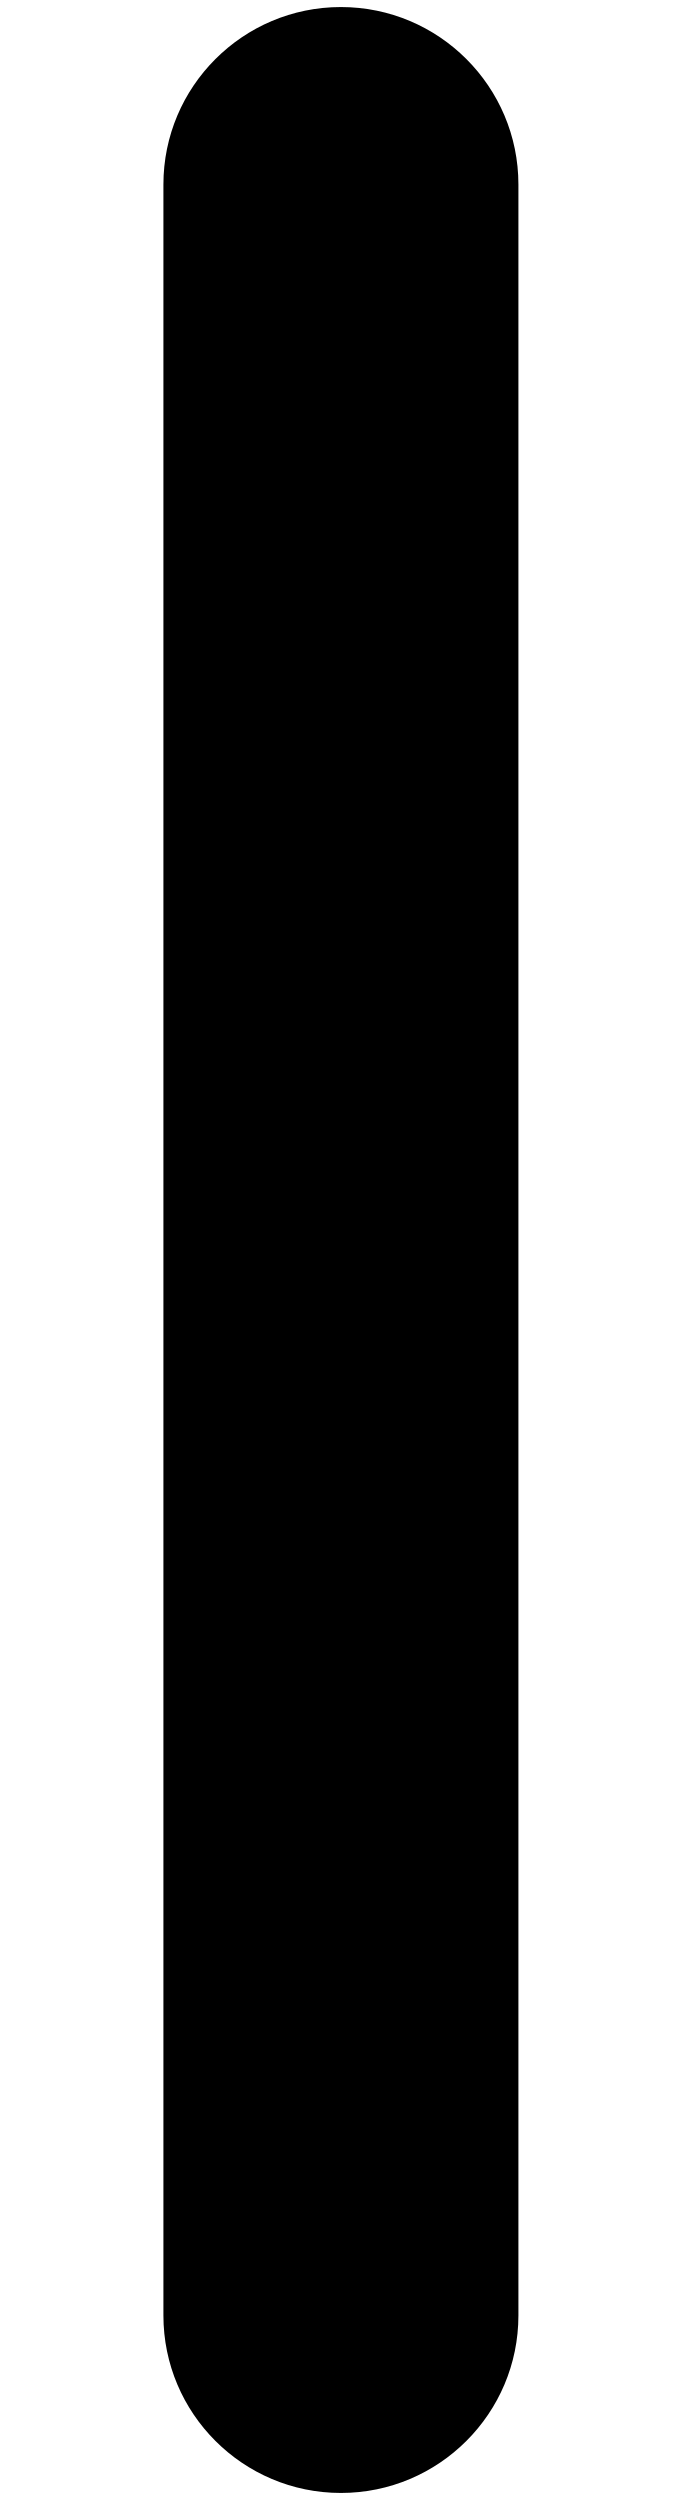
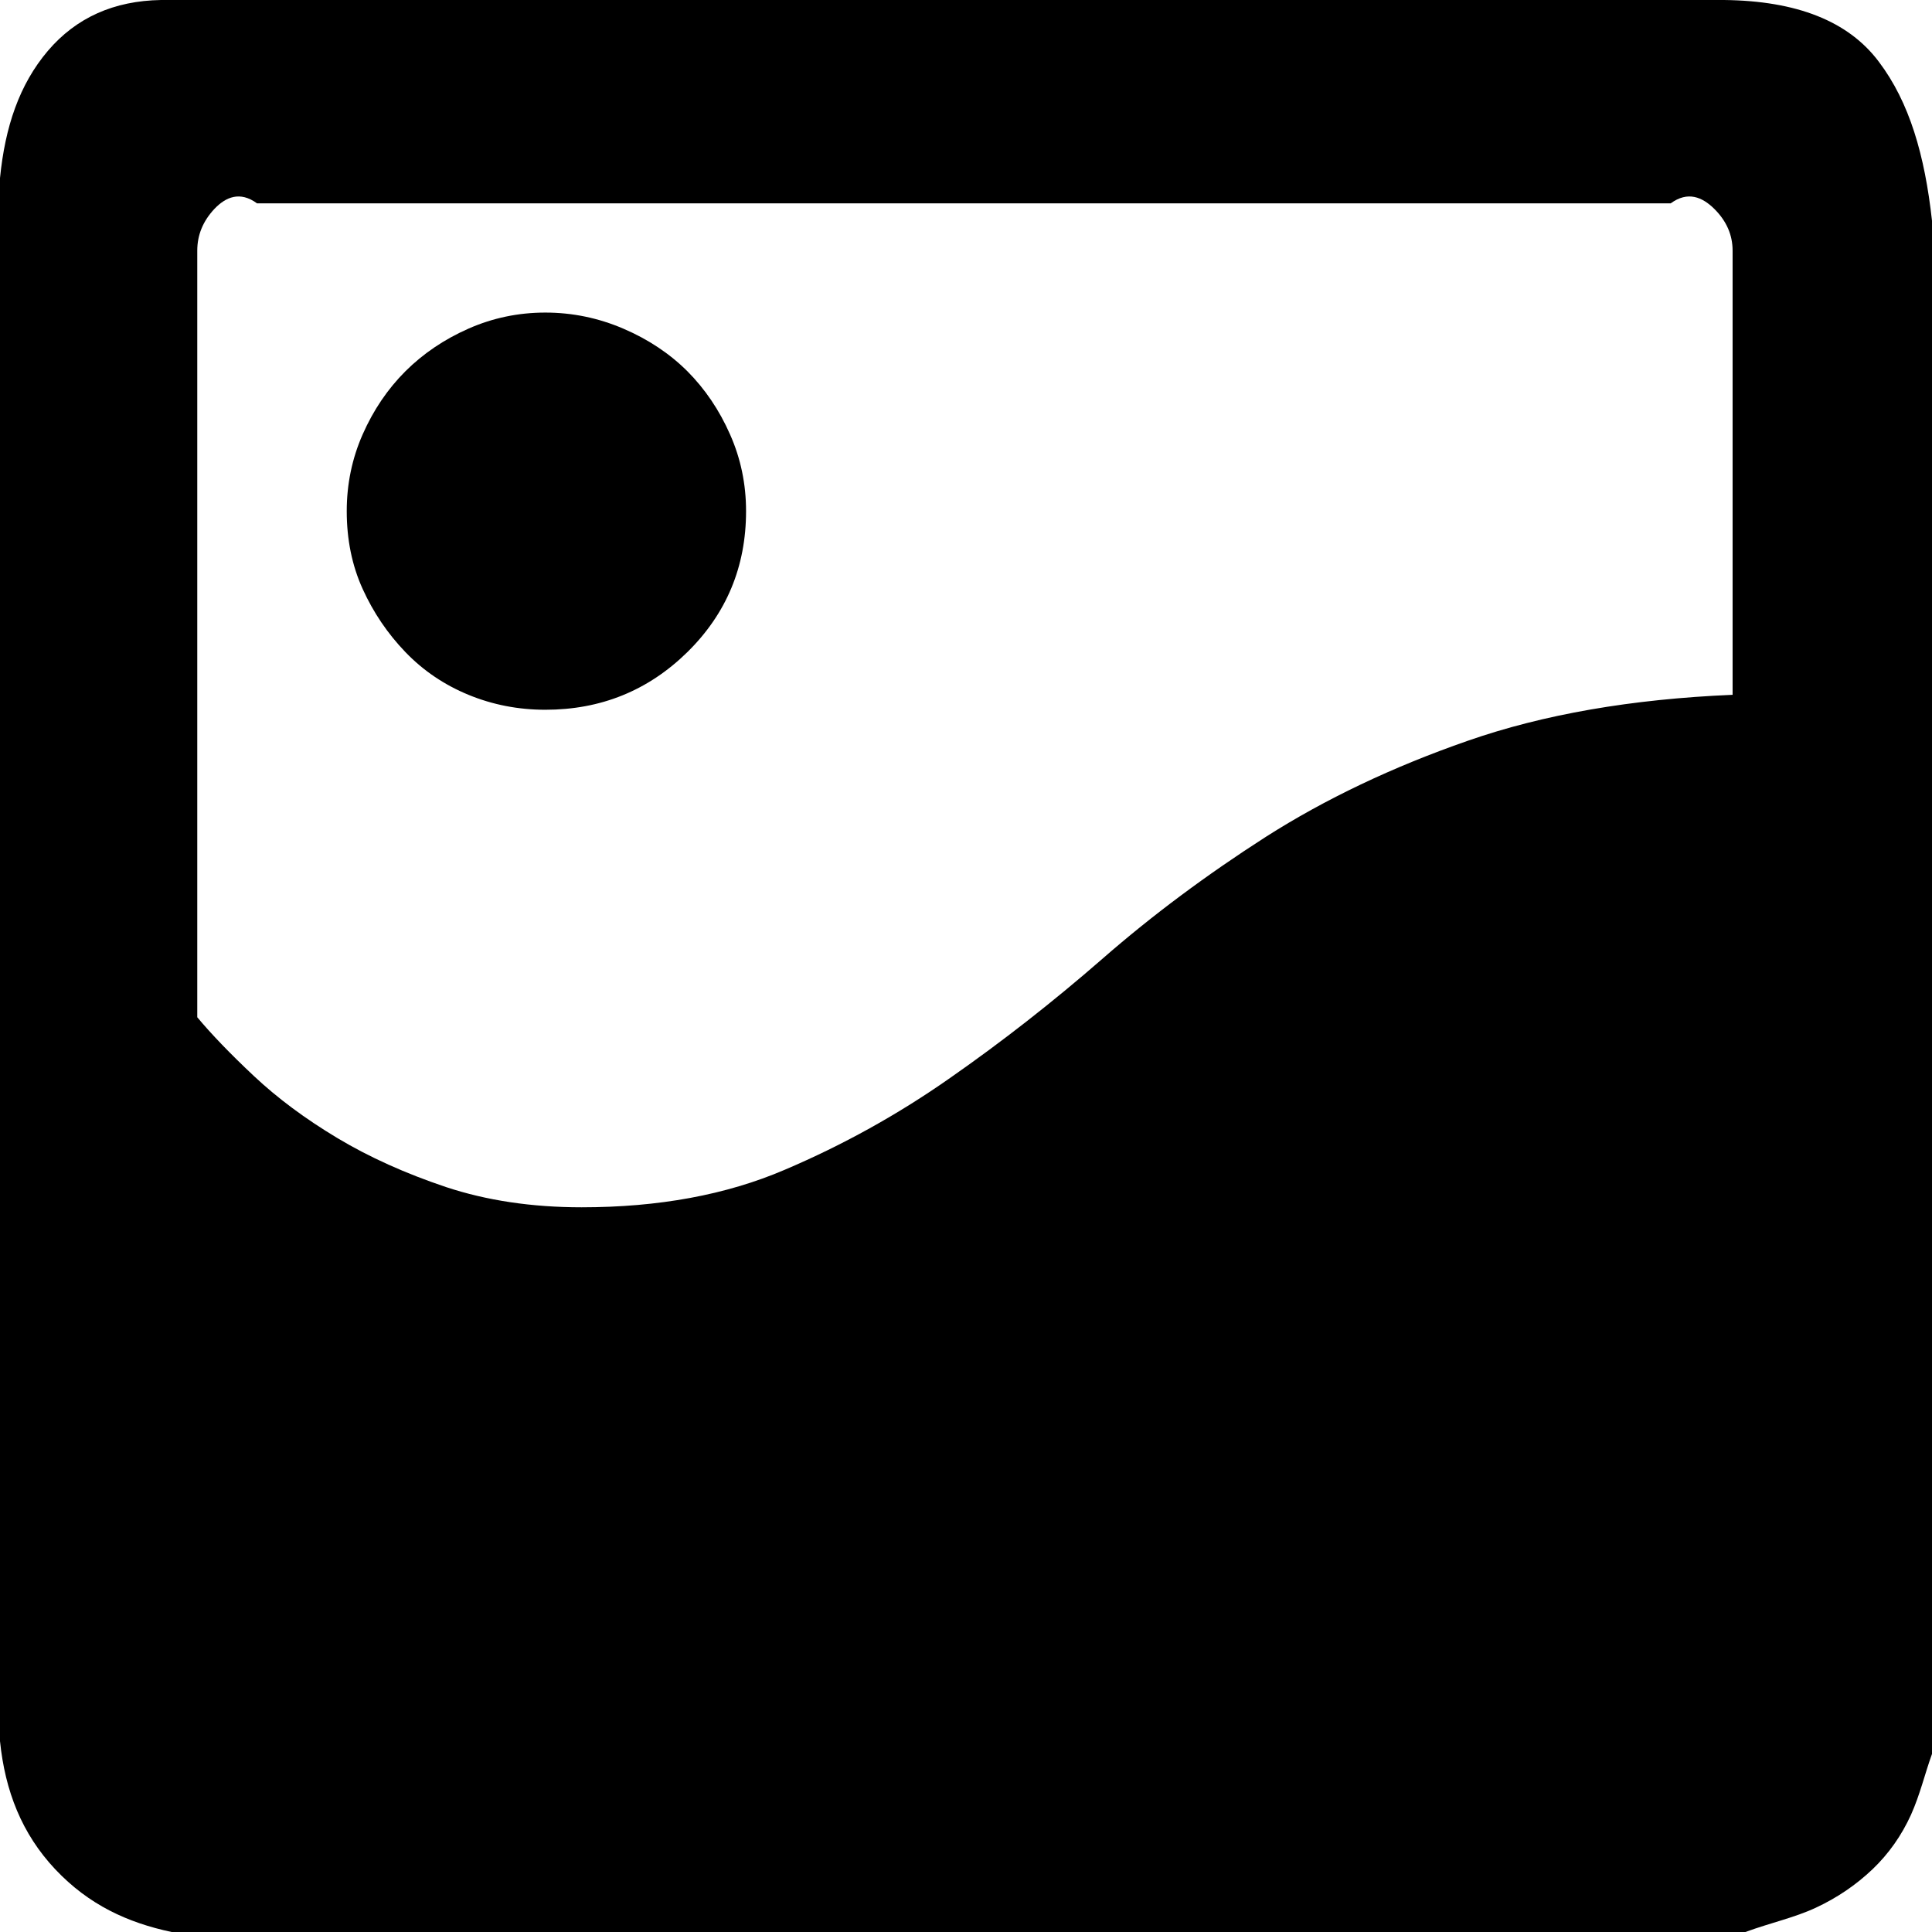
- <svg xmlns="http://www.w3.org/2000/svg" version="1.1" width="3px" height="11px">
-   <g transform="matrix(1 0 0 1 -24 -152 )">
-     <path d="M 2.281 10.188  C 2.281 10.619  1.931 10.969  1.5 10.969  C 1.069 10.969  0.719 10.619  0.719 10.188  L 0.719 0.812  C 0.719 0.381  1.069 0.031  1.5 0.031  C 1.931 0.031  2.281 0.381  2.281 0.812  L 2.281 10.188  Z " fill-rule="nonzero" fill="#000000" stroke="none" transform="matrix(1 0 0 1 24 152 )" />
+ <svg xmlns="http://www.w3.org/2000/svg" version="1.1" width="19px" height="19px">
+   <g transform="matrix(1 0 0 1 -16 -184 )">
+     <path d="M 4.607 3.232  C 4.845 3.127  5.097 3.074  5.363 3.074  C 5.629 3.074  5.885 3.127  6.13 3.232  C 6.375 3.337  6.585 3.477  6.76 3.651  C 6.934 3.826  7.074 4.033  7.179 4.271  C 7.285 4.509  7.337 4.761  7.337 5.027  C 7.337 5.573  7.144 6.035  6.76 6.413  C 6.375 6.791  5.909 6.98  5.363 6.98  C 5.097 6.98  4.845 6.931  4.607 6.833  C 4.369 6.735  4.162 6.595  3.987 6.413  C 3.812 6.231  3.672 6.024  3.567 5.793  C 3.462 5.562  3.41 5.307  3.41 5.027  C 3.41 4.761  3.462 4.509  3.567 4.271  C 3.672 4.033  3.812 3.826  3.987 3.651  C 4.162 3.477  4.369 3.337  4.607 3.232  Z M 1.583 0  L 16.955 0  C 17.669 0.008  18.177 0.207  18.477 0.607  C 18.779 1.006  18.929 1.527  19 2.171  L 19 17.249  C 18.929 17.445  18.884 17.645  18.793 17.848  C 18.701 18.05  18.576 18.229  18.415 18.383  C 18.253 18.537  18.068 18.663  17.858 18.761  C 17.648 18.859  17.417 18.908  17.165 19  L 1.688 19  C 1.254 18.908  0.873 18.733  0.543 18.383  C 0.214 18.033  0.05 17.613  0 17.123  L 0 1.751  C 0.05 1.247  0.19 0.831  0.47 0.501  C 0.75 0.172  1.121 0.008  1.583 0  Z M 17.039 6.833  L 17.039 2.465  C 17.039 2.311  16.98 2.175  16.86 2.055  C 16.741 1.937  16.598 1.877  16.43 2  L 2.528 2  C 2.36 1.877  2.22 1.937  2.108 2.055  C 1.996 2.175  1.94 2.311  1.94 2.465  L 1.94 2.486  L 1.94 10.004  C 2.08 10.172  2.265 10.364  2.497 10.582  C 2.728 10.799  3.001 11.002  3.316 11.191  C 3.631 11.38  3.987 11.54  4.386 11.674  C 4.785 11.806  5.23 11.873  5.72 11.873  C 6.476 11.873  7.141 11.751  7.715 11.505  C 8.289 11.261  8.832 10.96  9.342 10.602  C 9.854 10.245  10.354 9.854  10.844 9.427  C 11.334 8.999  11.87 8.601  12.45 8.229  C 13.031 7.859  13.693 7.543  14.435 7.285  C 15.177 7.026  16.045 6.875  17.039 6.833  Z " fill-rule="nonzero" fill="#000000" stroke="none" transform="matrix(1 0 0 1 16 184 )" />
  </g>
</svg>
